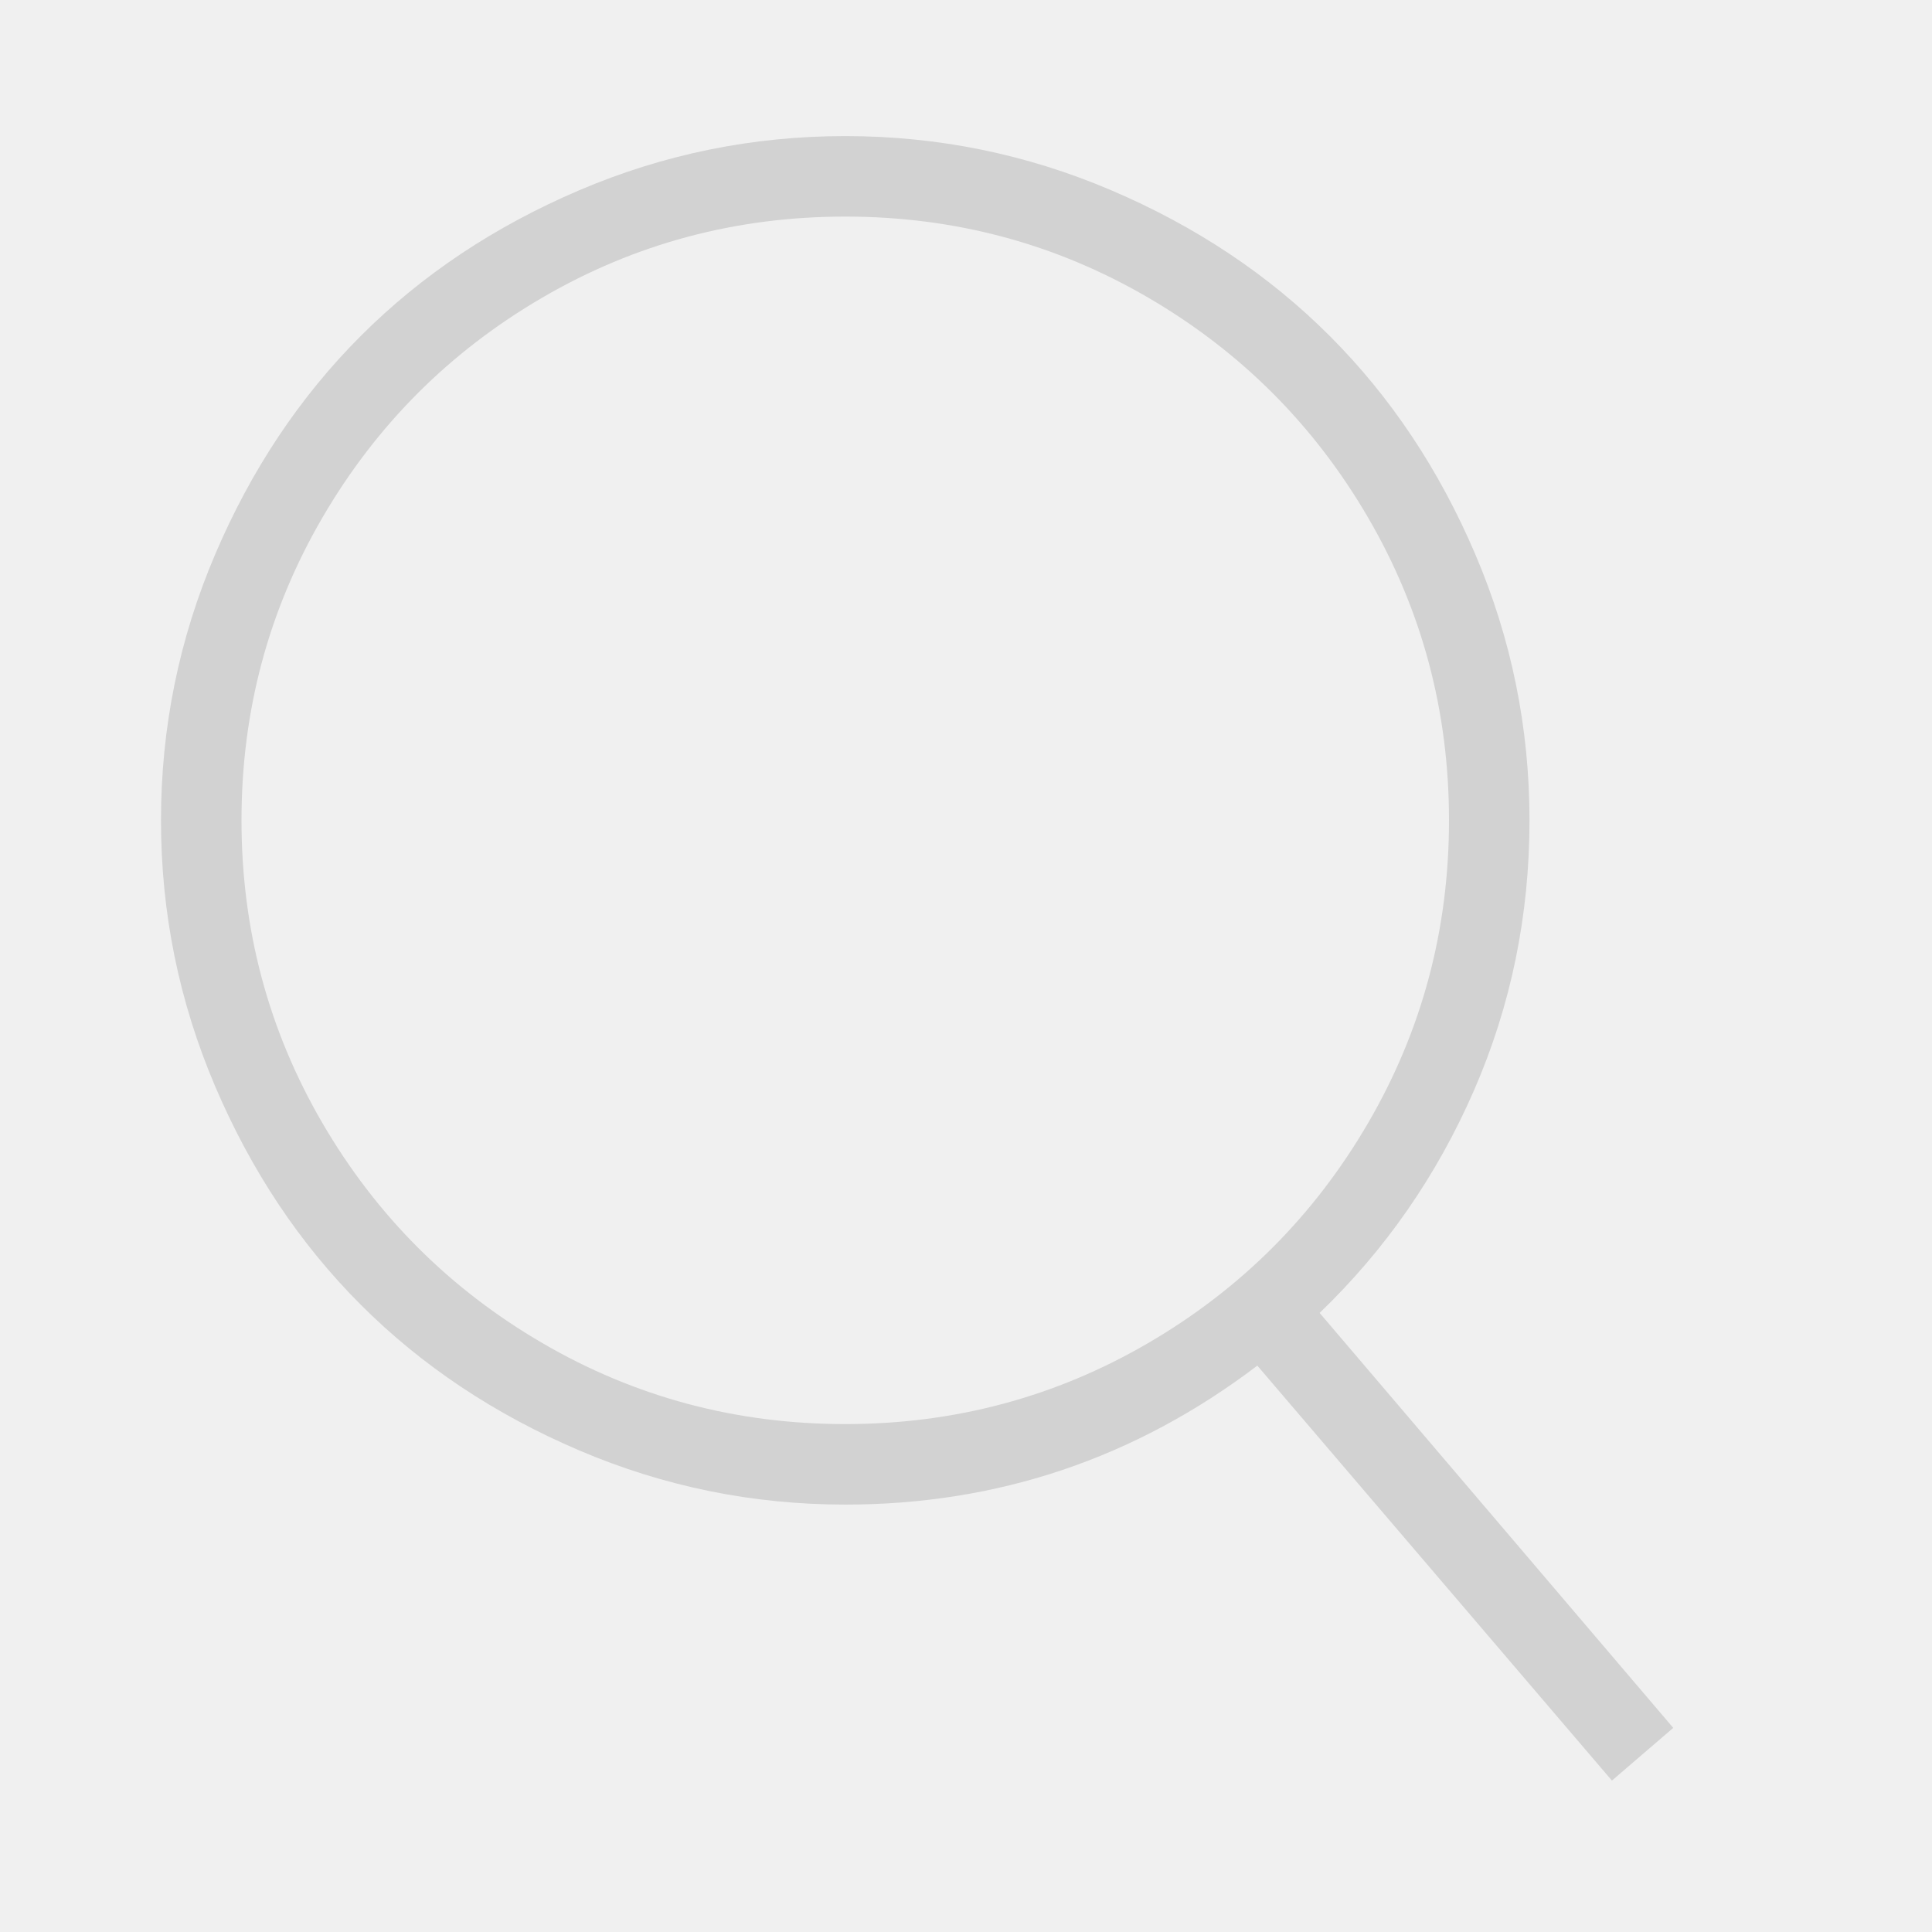
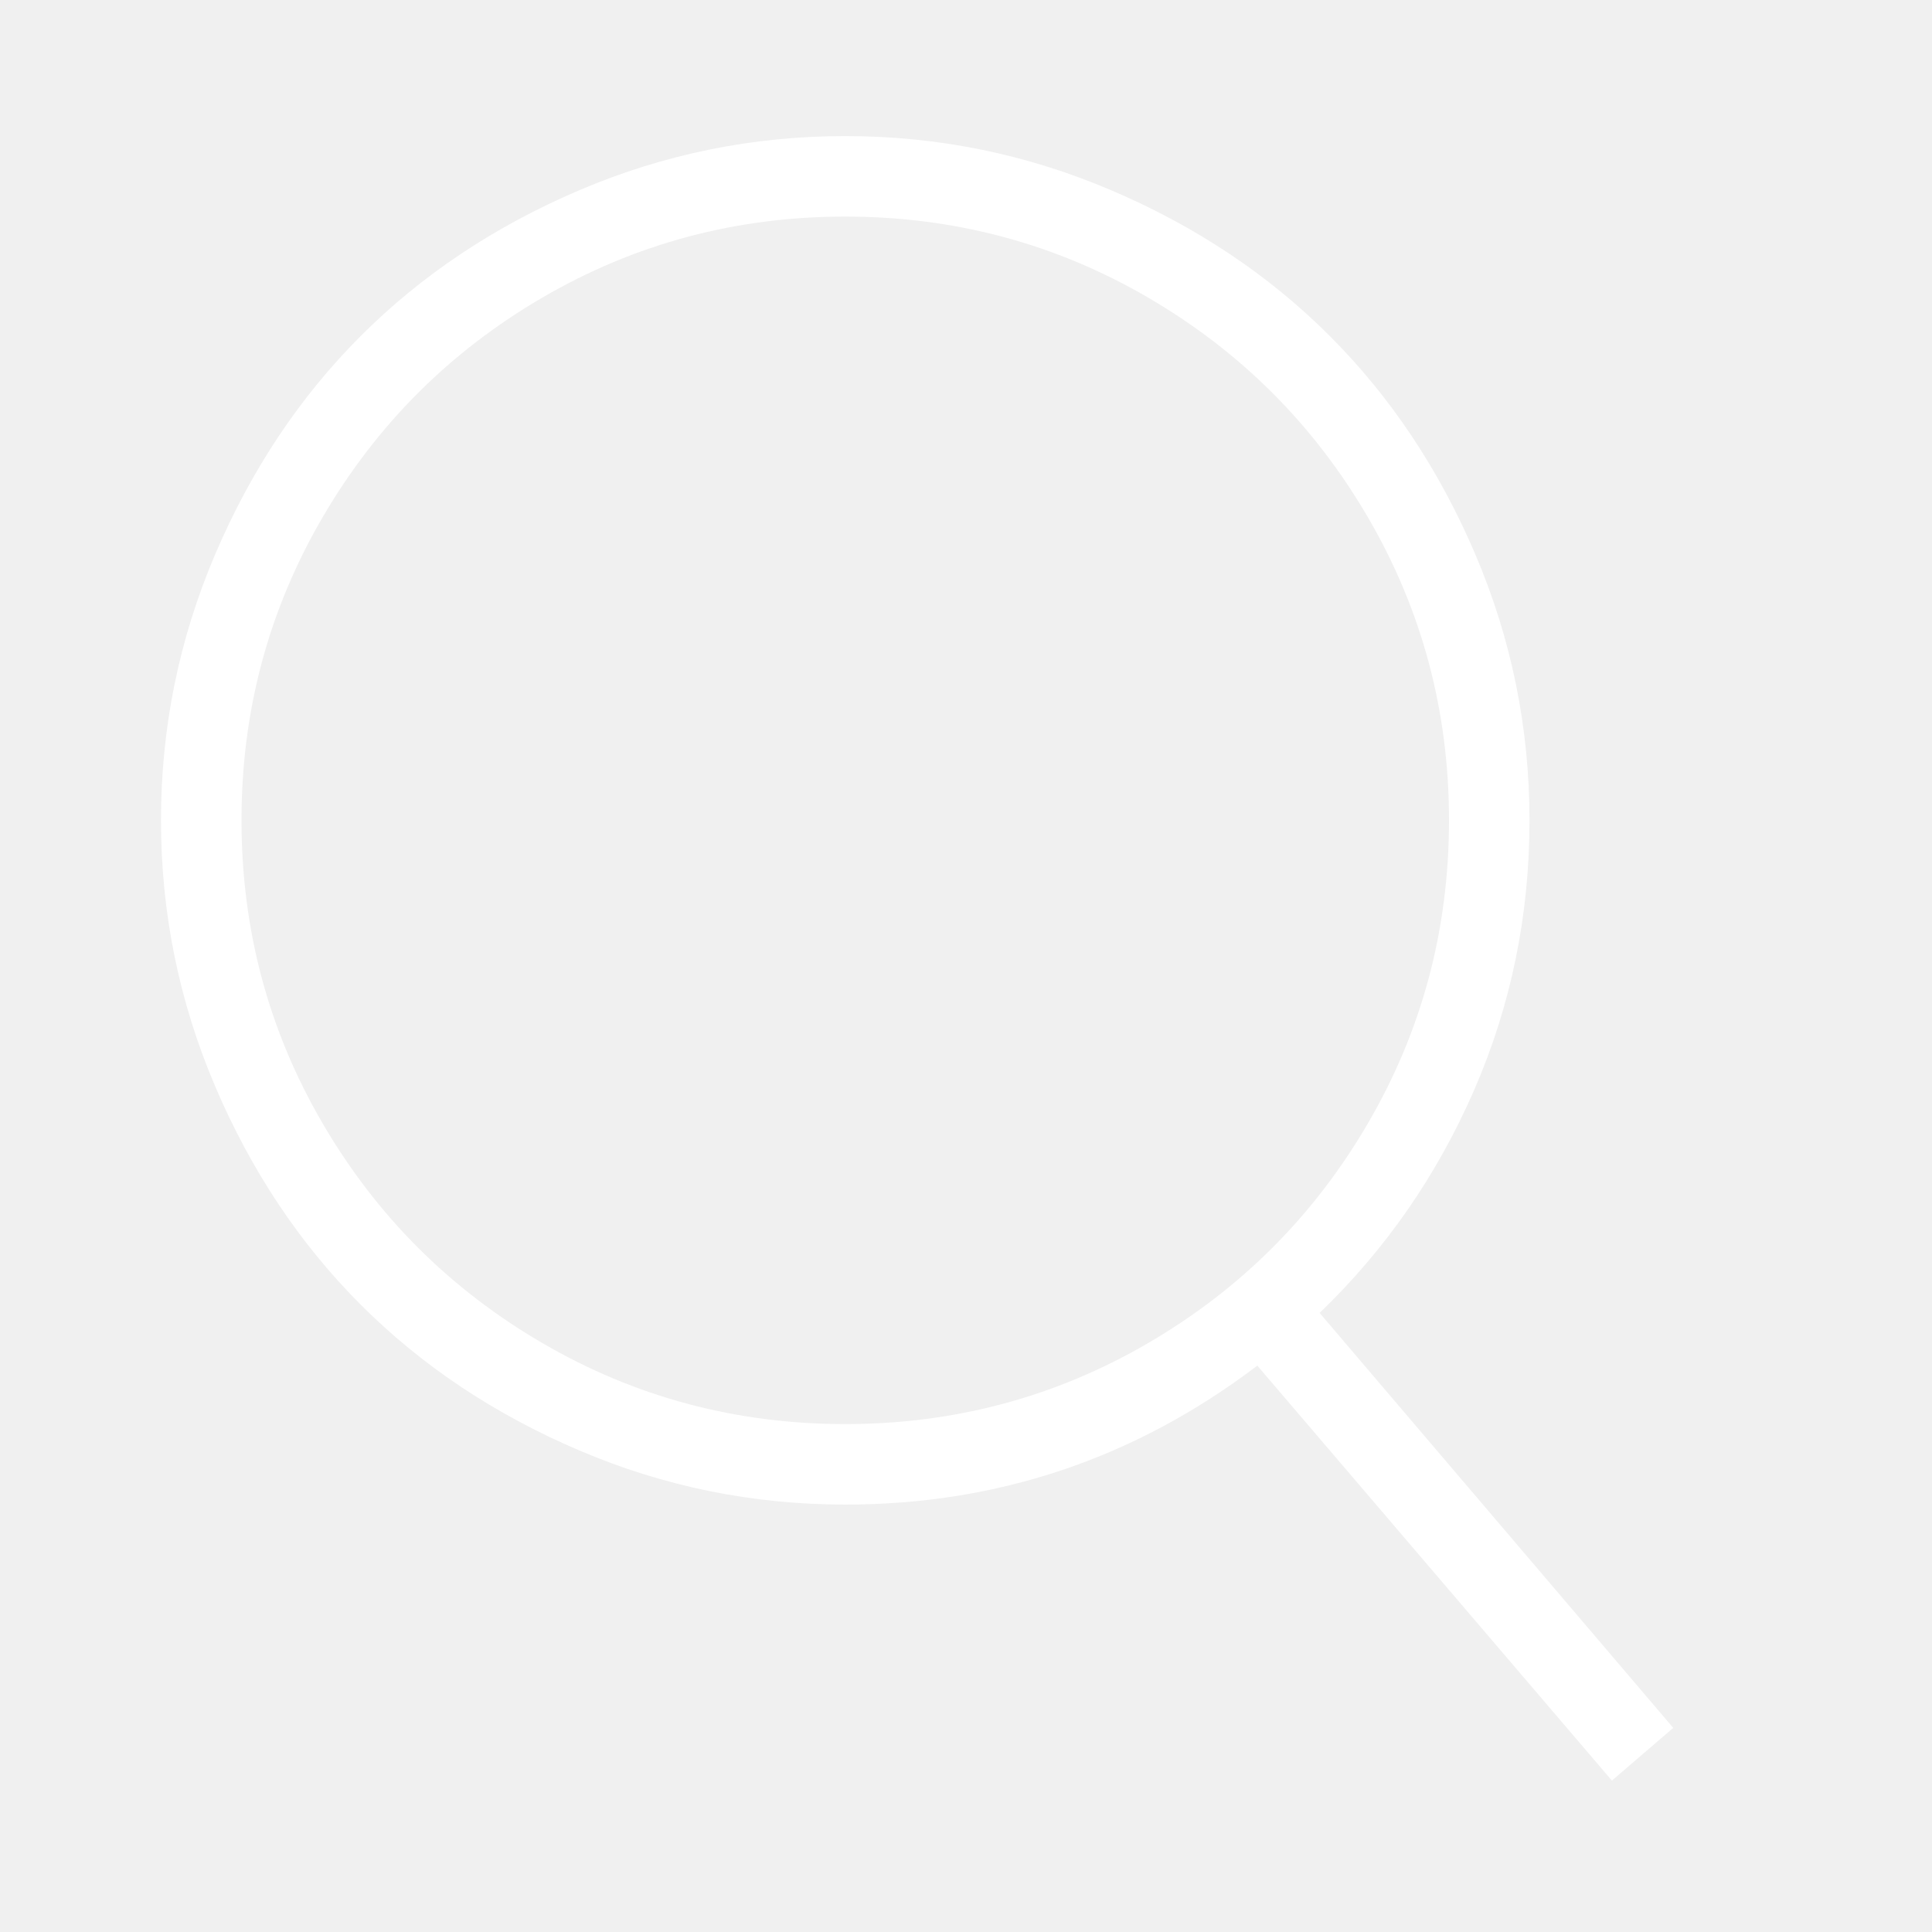
<svg xmlns="http://www.w3.org/2000/svg" viewBox="0 0 512 512">
-   <path d="M349.714 347.937l93.714 109.969-16.254 13.969-93.969-109.969q-48.508 36.825-109.207 36.825-36.826 0-70.476-14.349t-57.905-38.603-38.603-57.905-14.349-70.476 14.349-70.476 38.603-57.905 57.905-38.603 70.476-14.349 70.476 14.349 57.905 38.603 38.603 57.905 14.349 70.476q0 37.841-14.73 71.619t-40.889 58.921zM224 377.397q43.428 0 80.254-21.461t58.286-58.286 21.461-80.254-21.461-80.254-58.286-58.285-80.254-21.46-80.254 21.46-58.285 58.285-21.46 80.254 21.46 80.254 58.285 58.286 80.254 21.461z" fill="#d2d2d2" fill-rule="evenodd" />
+   <path d="M349.714 347.937l93.714 109.969-16.254 13.969-93.969-109.969q-48.508 36.825-109.207 36.825-36.826 0-70.476-14.349t-57.905-38.603-38.603-57.905-14.349-70.476 14.349-70.476 38.603-57.905 57.905-38.603 70.476-14.349 70.476 14.349 57.905 38.603 38.603 57.905 14.349 70.476q0 37.841-14.73 71.619t-40.889 58.921zM224 377.397q43.428 0 80.254-21.461t58.286-58.286 21.461-80.254-21.461-80.254-58.286-58.285-80.254-21.46-80.254 21.46-58.285 58.285-21.46 80.254 21.46 80.254 58.285 58.286 80.254 21.461z" fill="#fff" fill-rule="evenodd" />
</svg>
